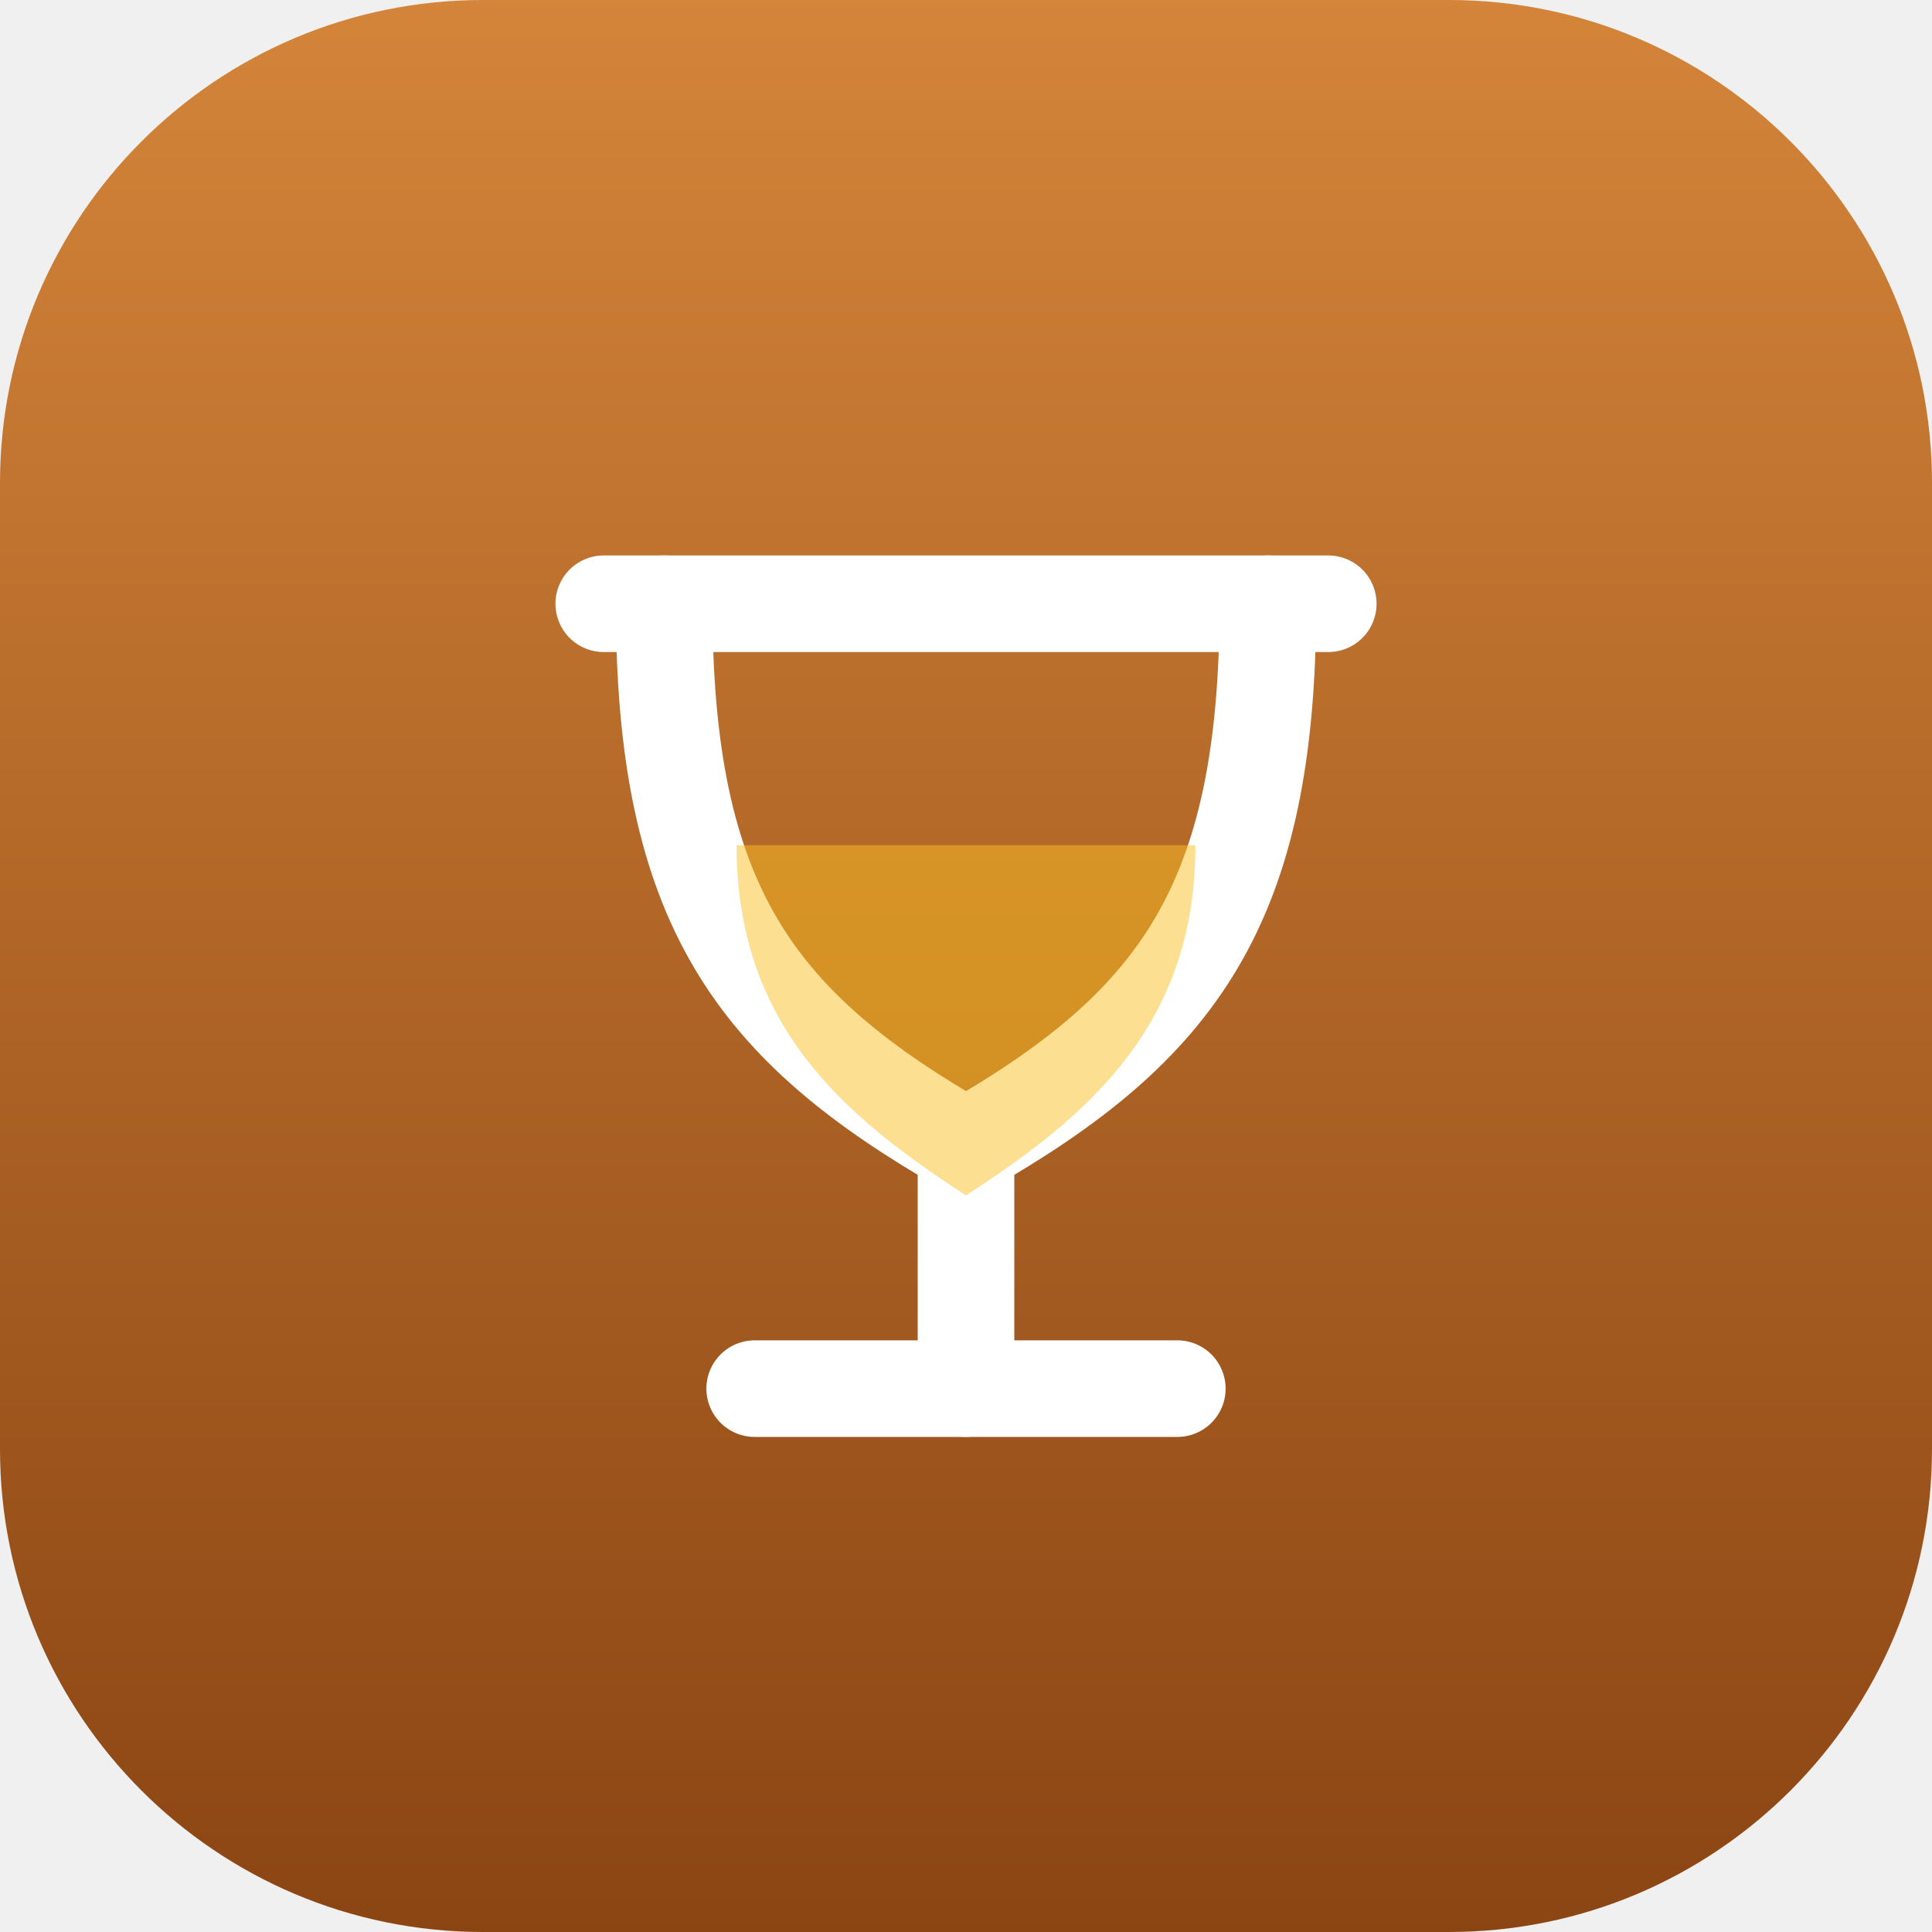
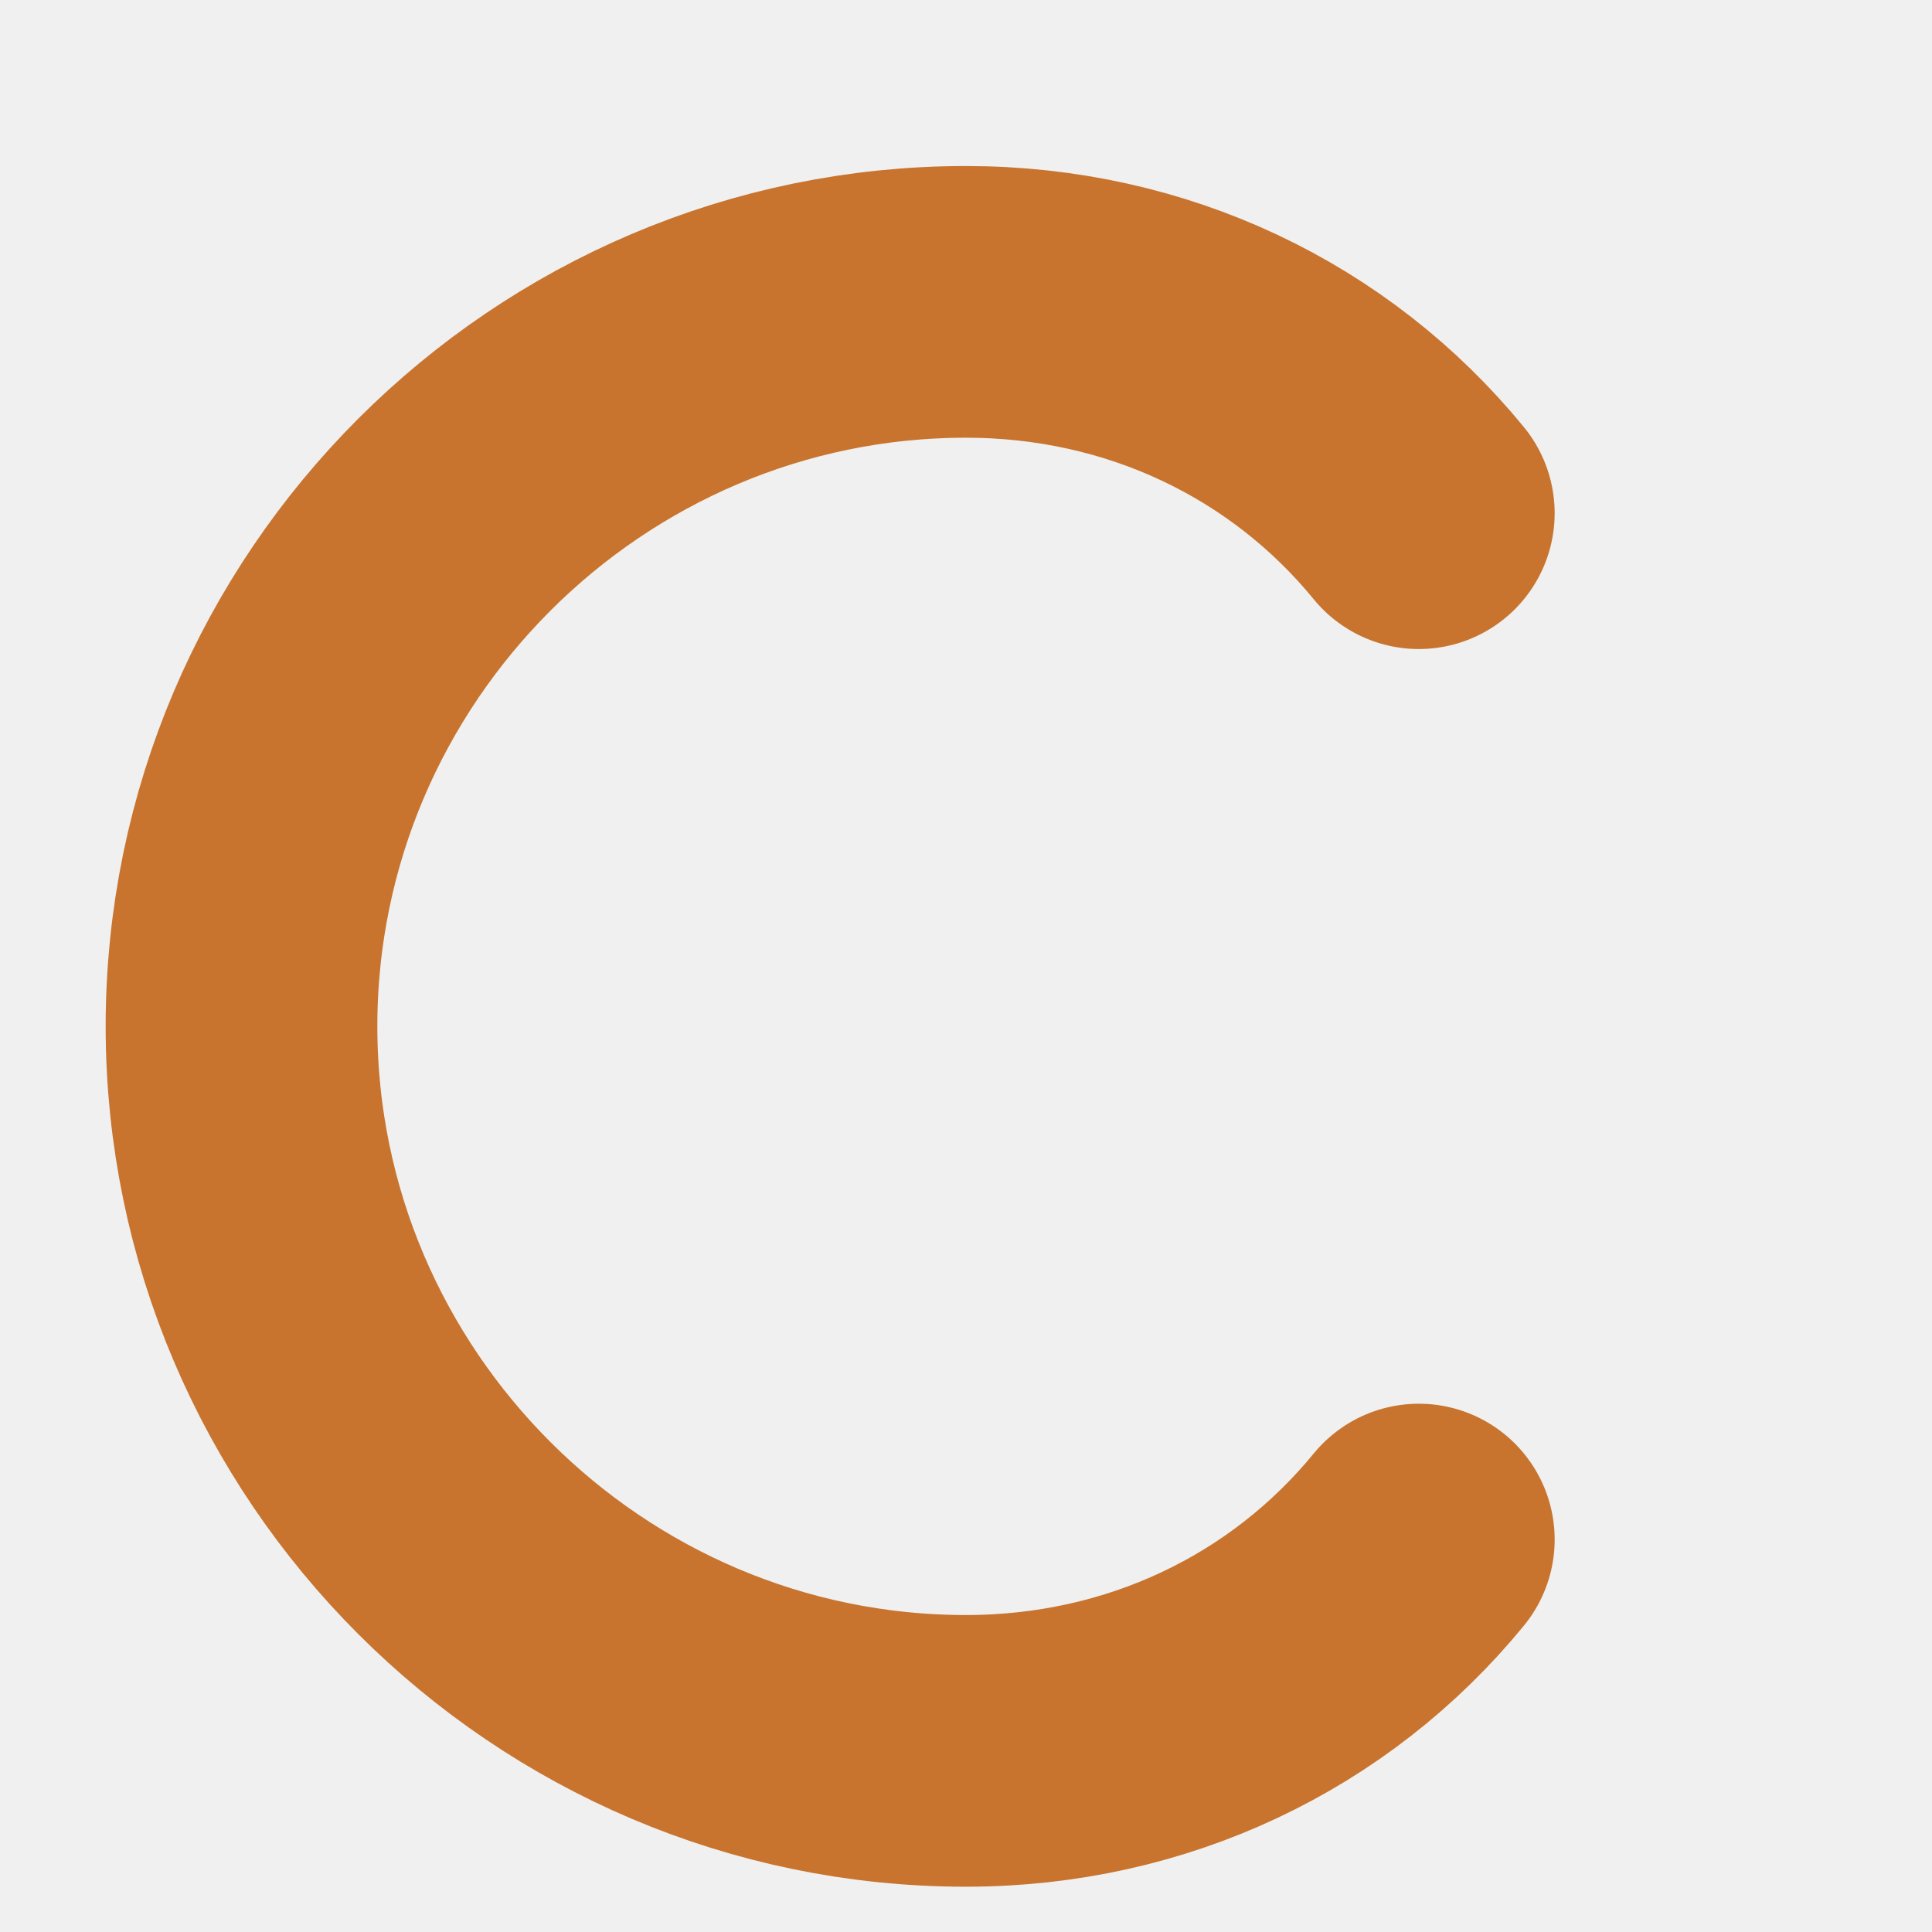
<svg xmlns="http://www.w3.org/2000/svg" viewBox="0 0 32 32">
-   <defs>
-     <linearGradient id="g" x1="0" y1="0" x2="0" y2="1">
-       <stop offset="0%" stop-color="#D4853A" />
-       <stop offset="100%" stop-color="#8B4513" />
-     </linearGradient>
-   </defs>
-   <rect width="32" height="32" rx="8" fill="url(#g)" />
-   <g fill="none" stroke="#FFF" stroke-width="1.6" stroke-linecap="round" stroke-linejoin="round">
-     <path d="M11 10c0 5 1.5 7 5 9 3.5-2 5-4 5-9" />
-     <path d="M10 10h12" />
-     <line x1="16" y1="19" x2="16" y2="23" />
-     <path d="M12.5 23h7" />
-   </g>
-   <path d="M12.2 14c0 3 1.8 4.5 3.8 5.8 2-1.3 3.8-2.8 3.8-5.8z" fill="#FBBF24" opacity="0.5" />
+   <path d="M23.5 8.5c-1.8-2.2-4.5-3.5-7.5-3.5C9.4 5 4 10.4 4 17s5.4 12 12 12c3 0 5.7-1.3 7.5-3.5" fill="none" stroke="#C8742E" stroke-width="4.5" stroke-linecap="round" />
</svg>
